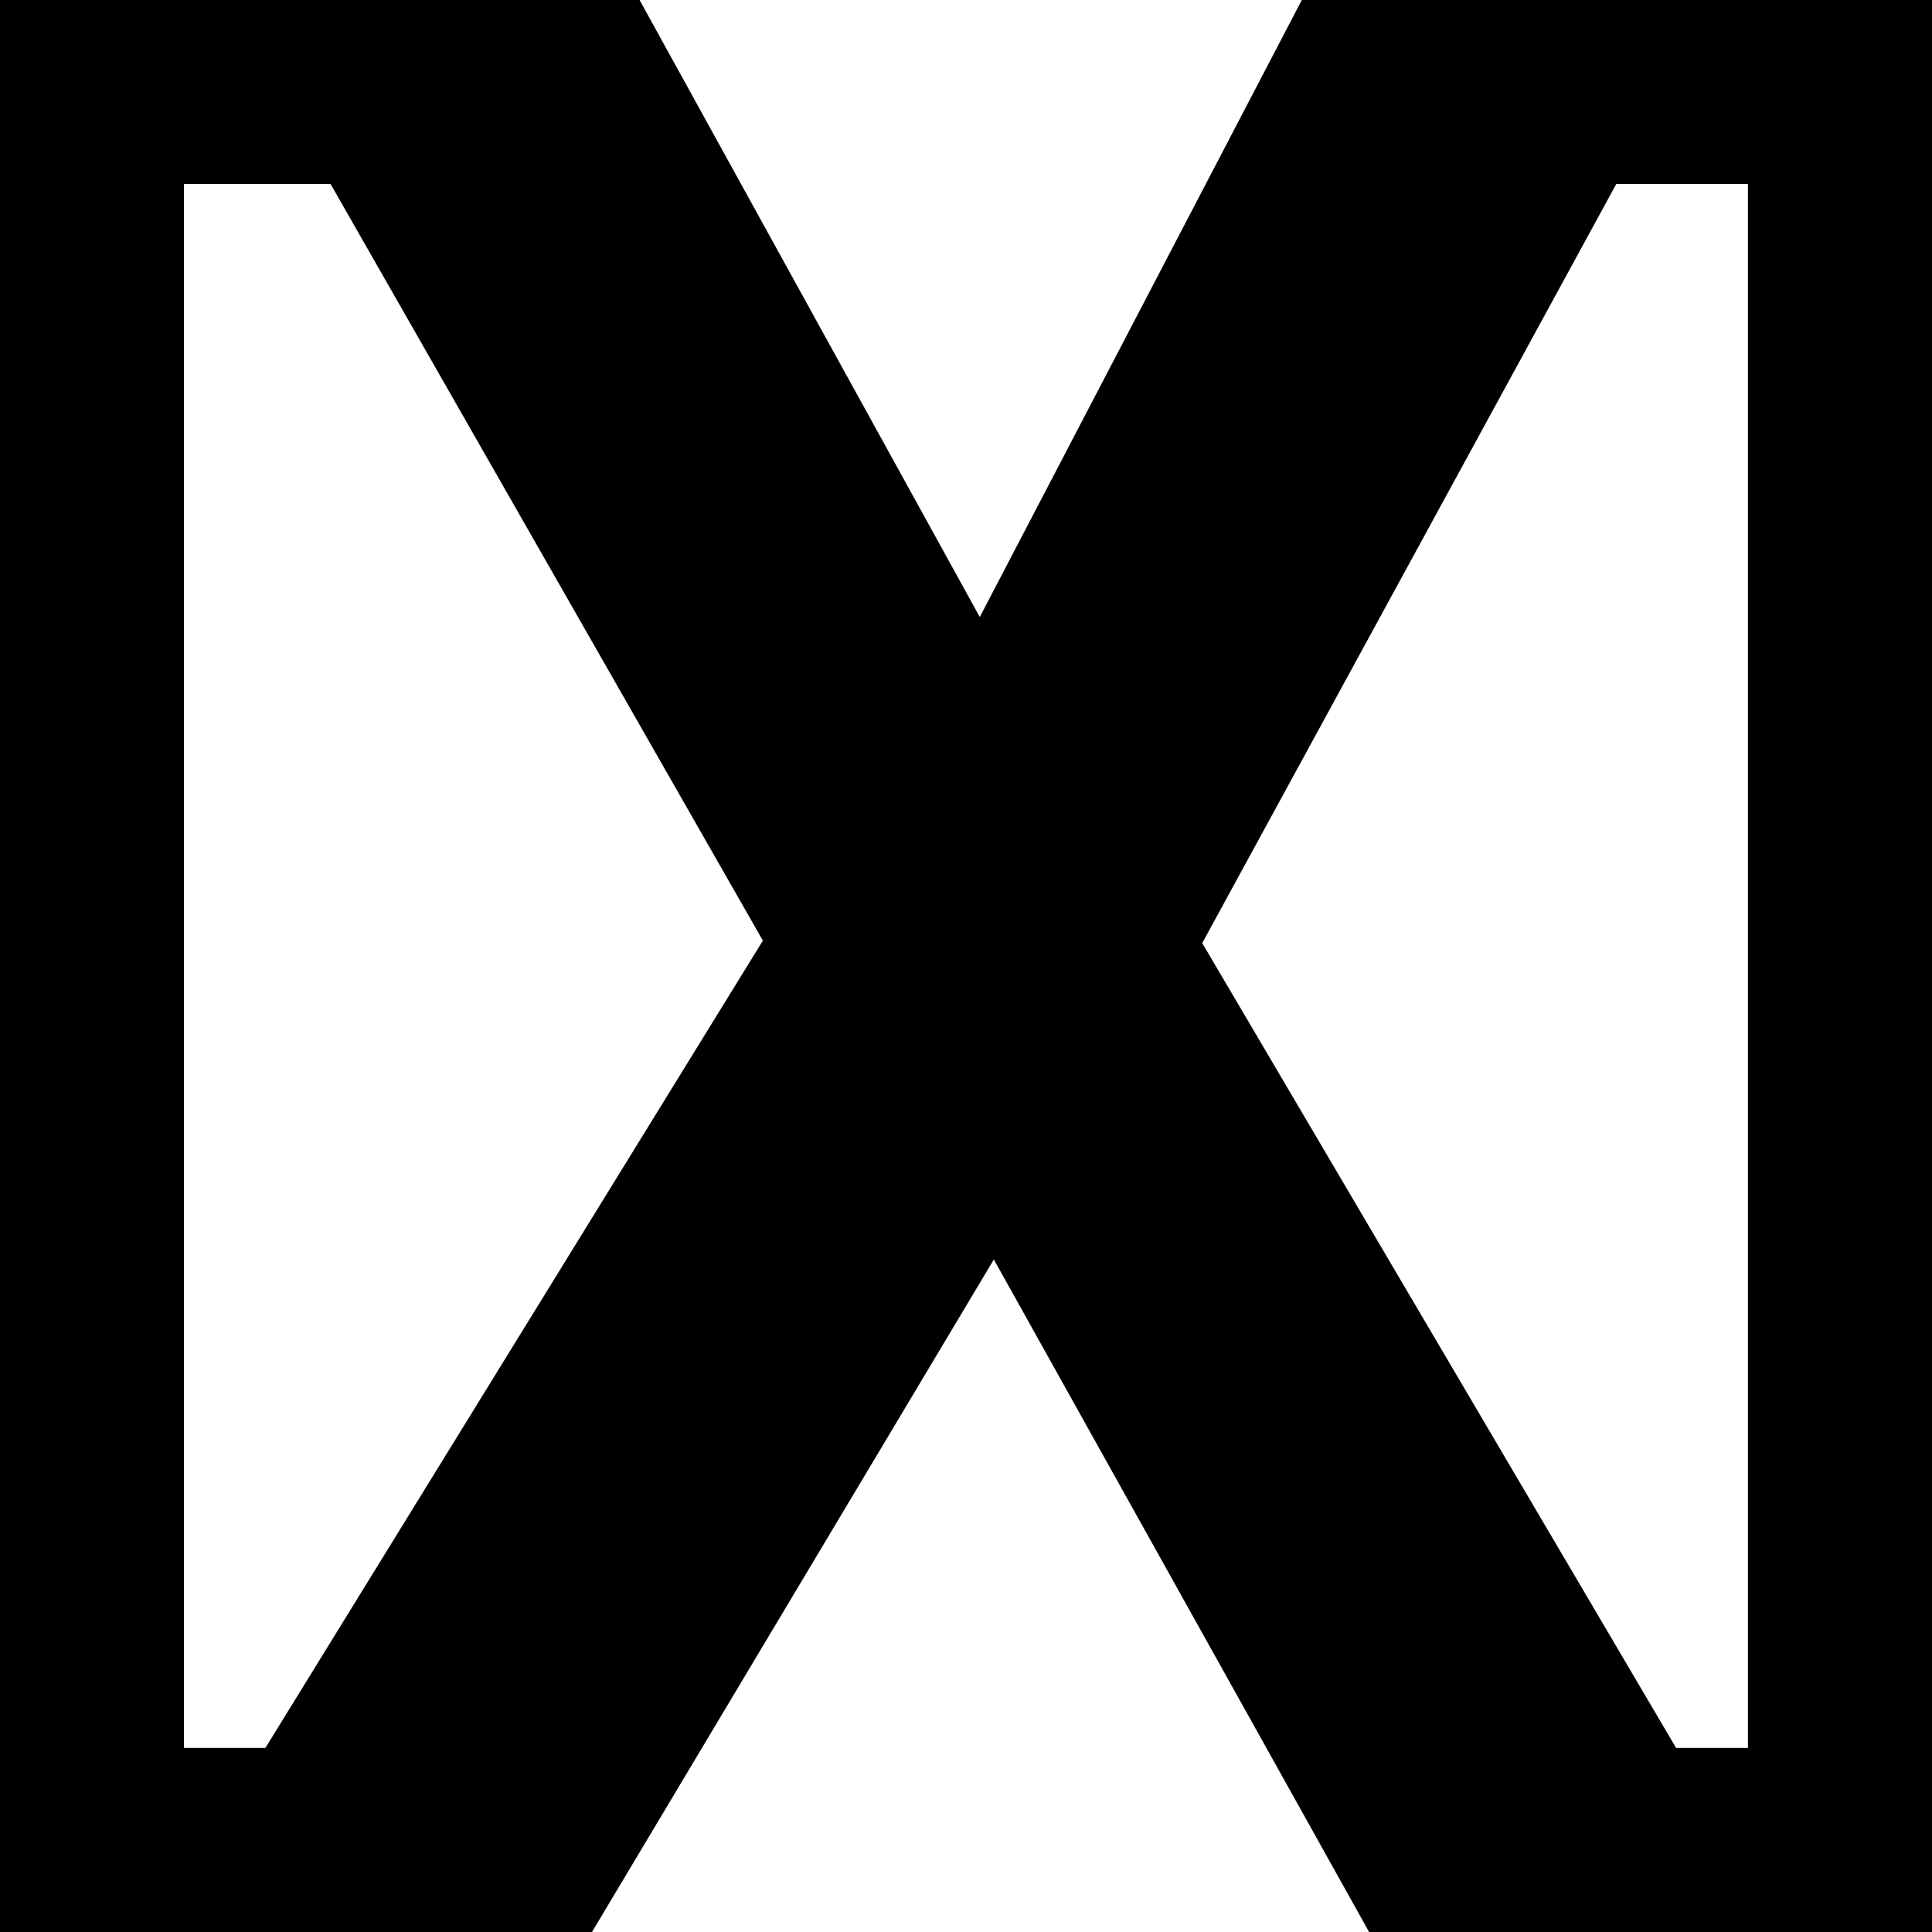
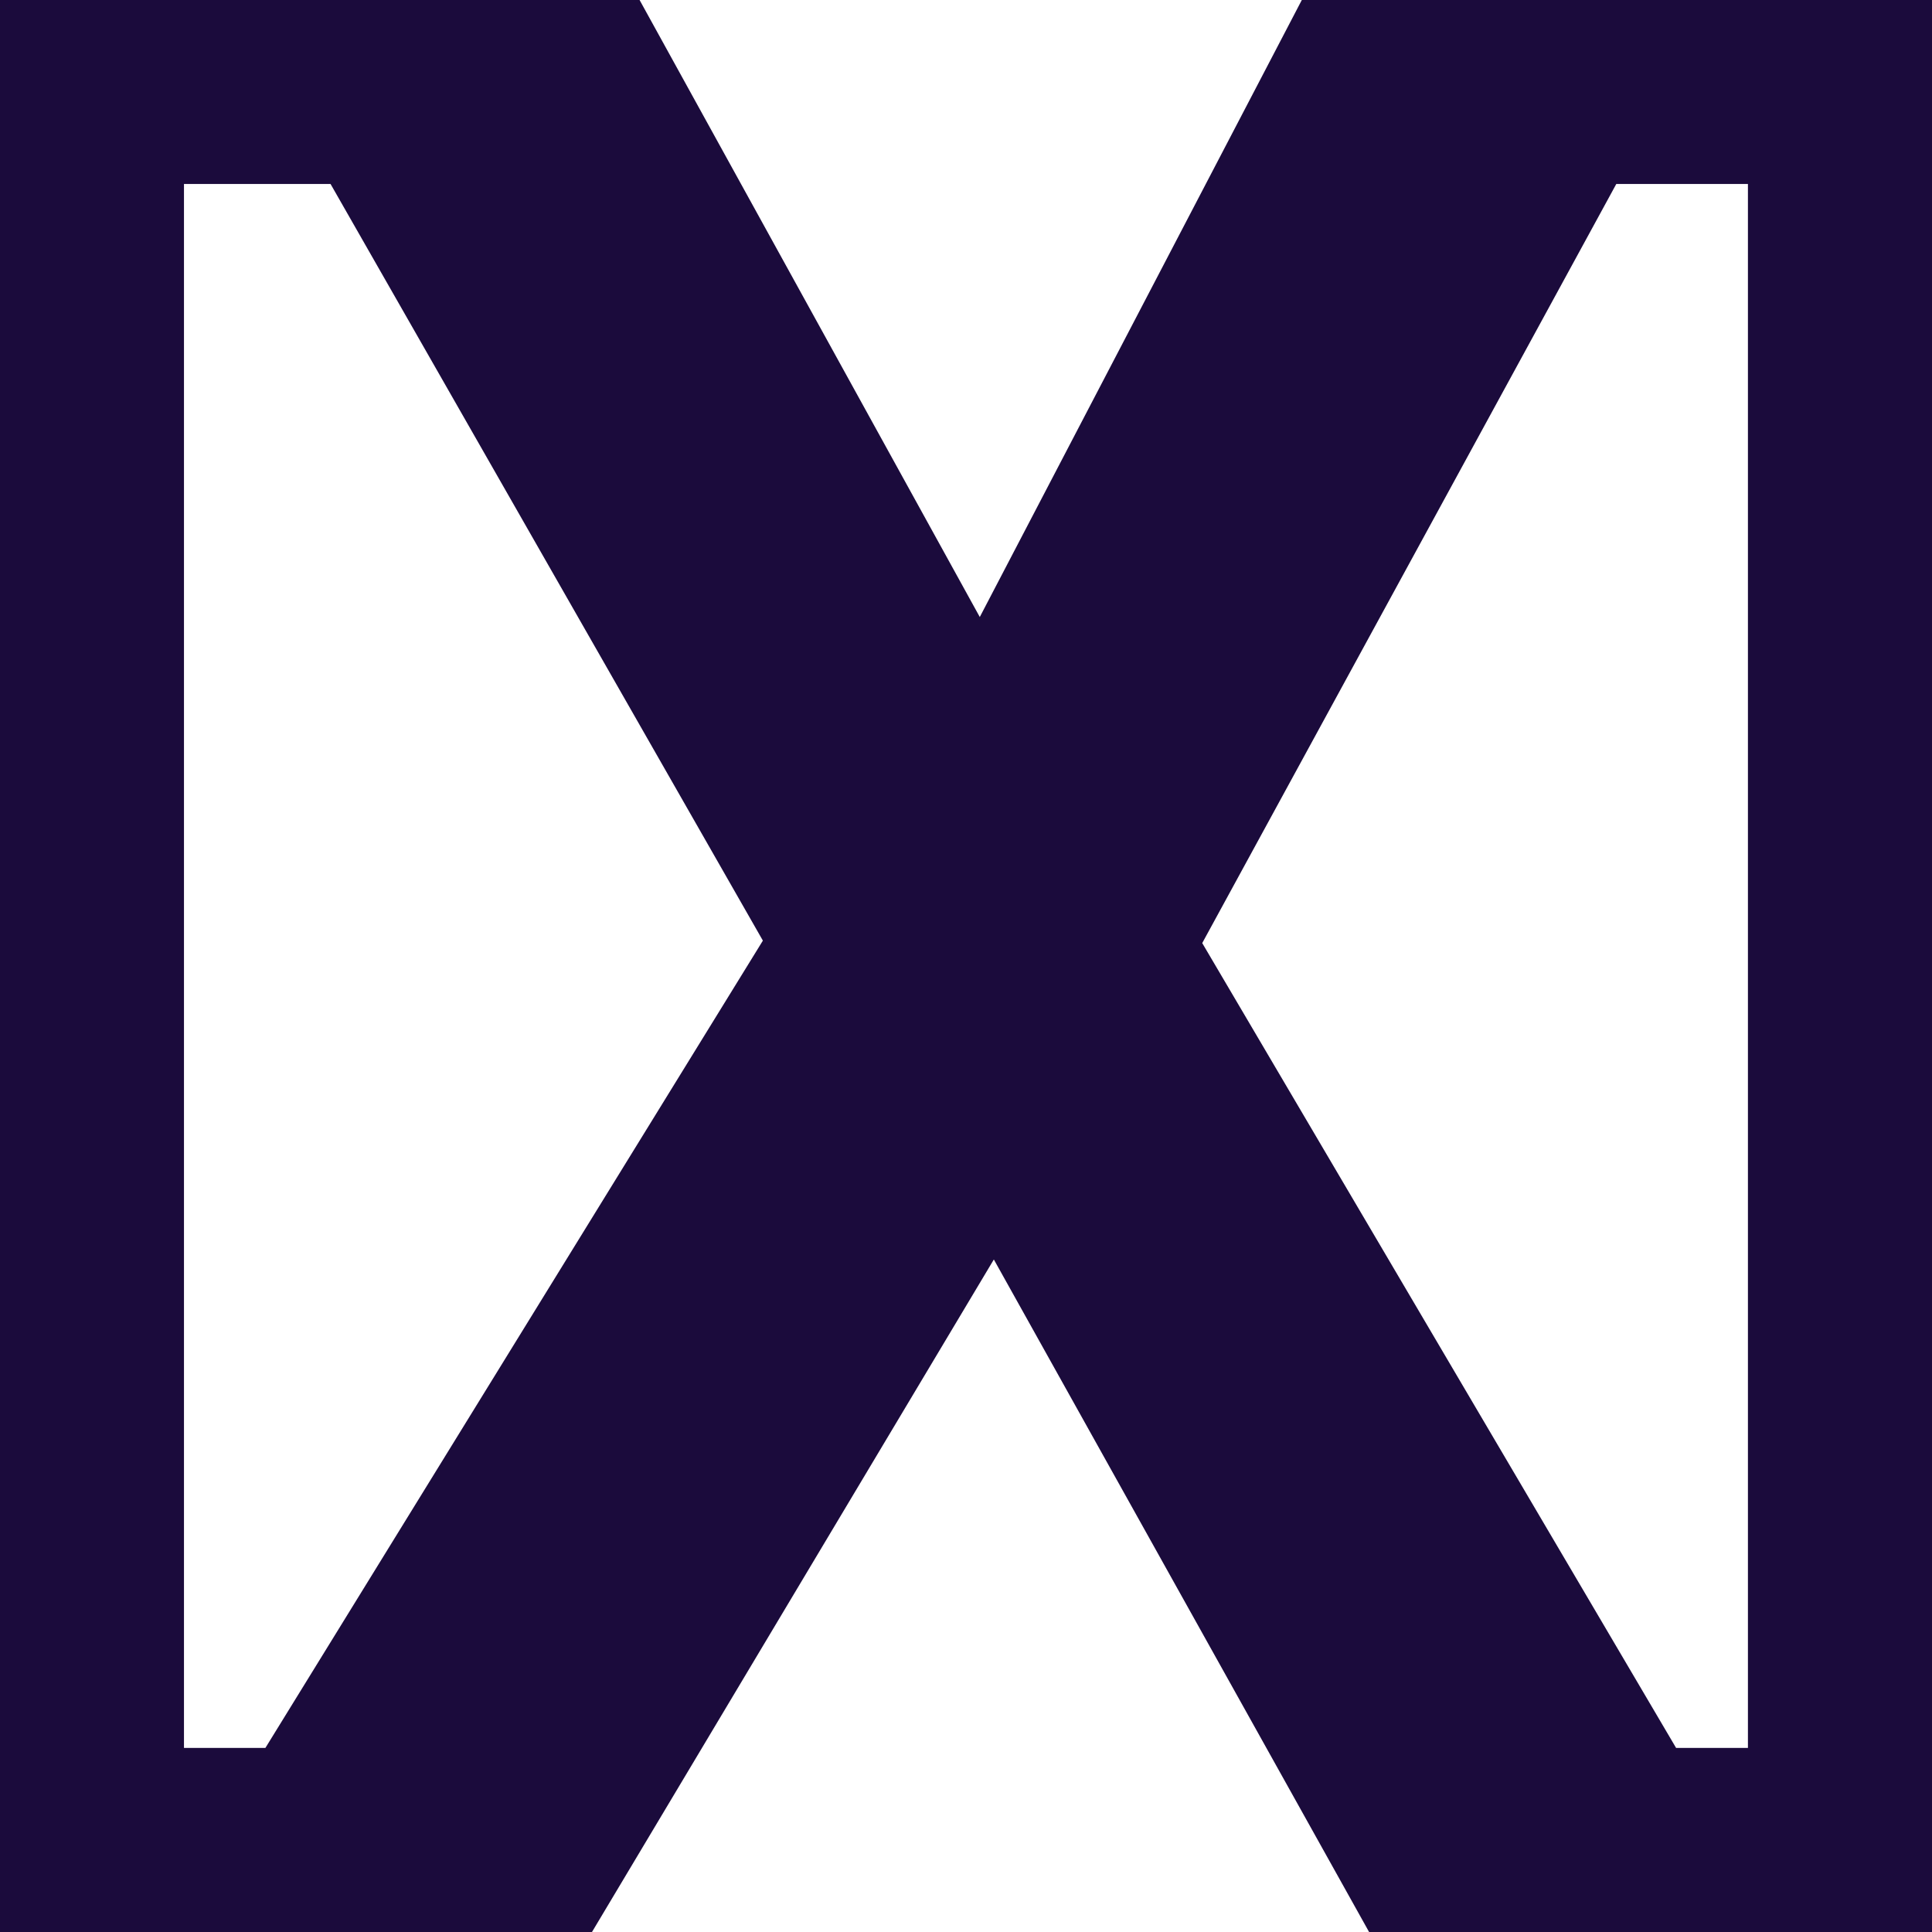
<svg xmlns="http://www.w3.org/2000/svg" version="1.1" id="Calque_1" x="0px" y="0px" width="22px" height="22px" viewBox="0 0 22 22" style="enable-background:new 0 0 22 22;" xml:space="preserve">
  <defs id="defs7" />
-   <path style="fill:#000000" d="M14.824,0l-3.667,7.026L7.283,0H0v22h6.741l4.576-7.658L15.59,22H22V0H14.824z M3.022,19.904H2.095  V2.095h1.669l4.923,8.616L3.022,19.904z M19.904,19.904h-0.818l-5.396-9.165l4.715-8.644h1.499V19.904z" id="path2" />
+   <path style="fill:#1b0b3c;fill-opacity:1" d="M14.824,0l-3.667,7.026L7.283,0H0v22h6.741l4.576-7.658L15.59,22H22V0H14.824z M3.022,19.904H2.095  V2.095h1.669l4.923,8.616L3.022,19.904z M19.904,19.904h-0.818l-5.396-9.165l4.715-8.644h1.499V19.904z" id="path2" />
</svg>
